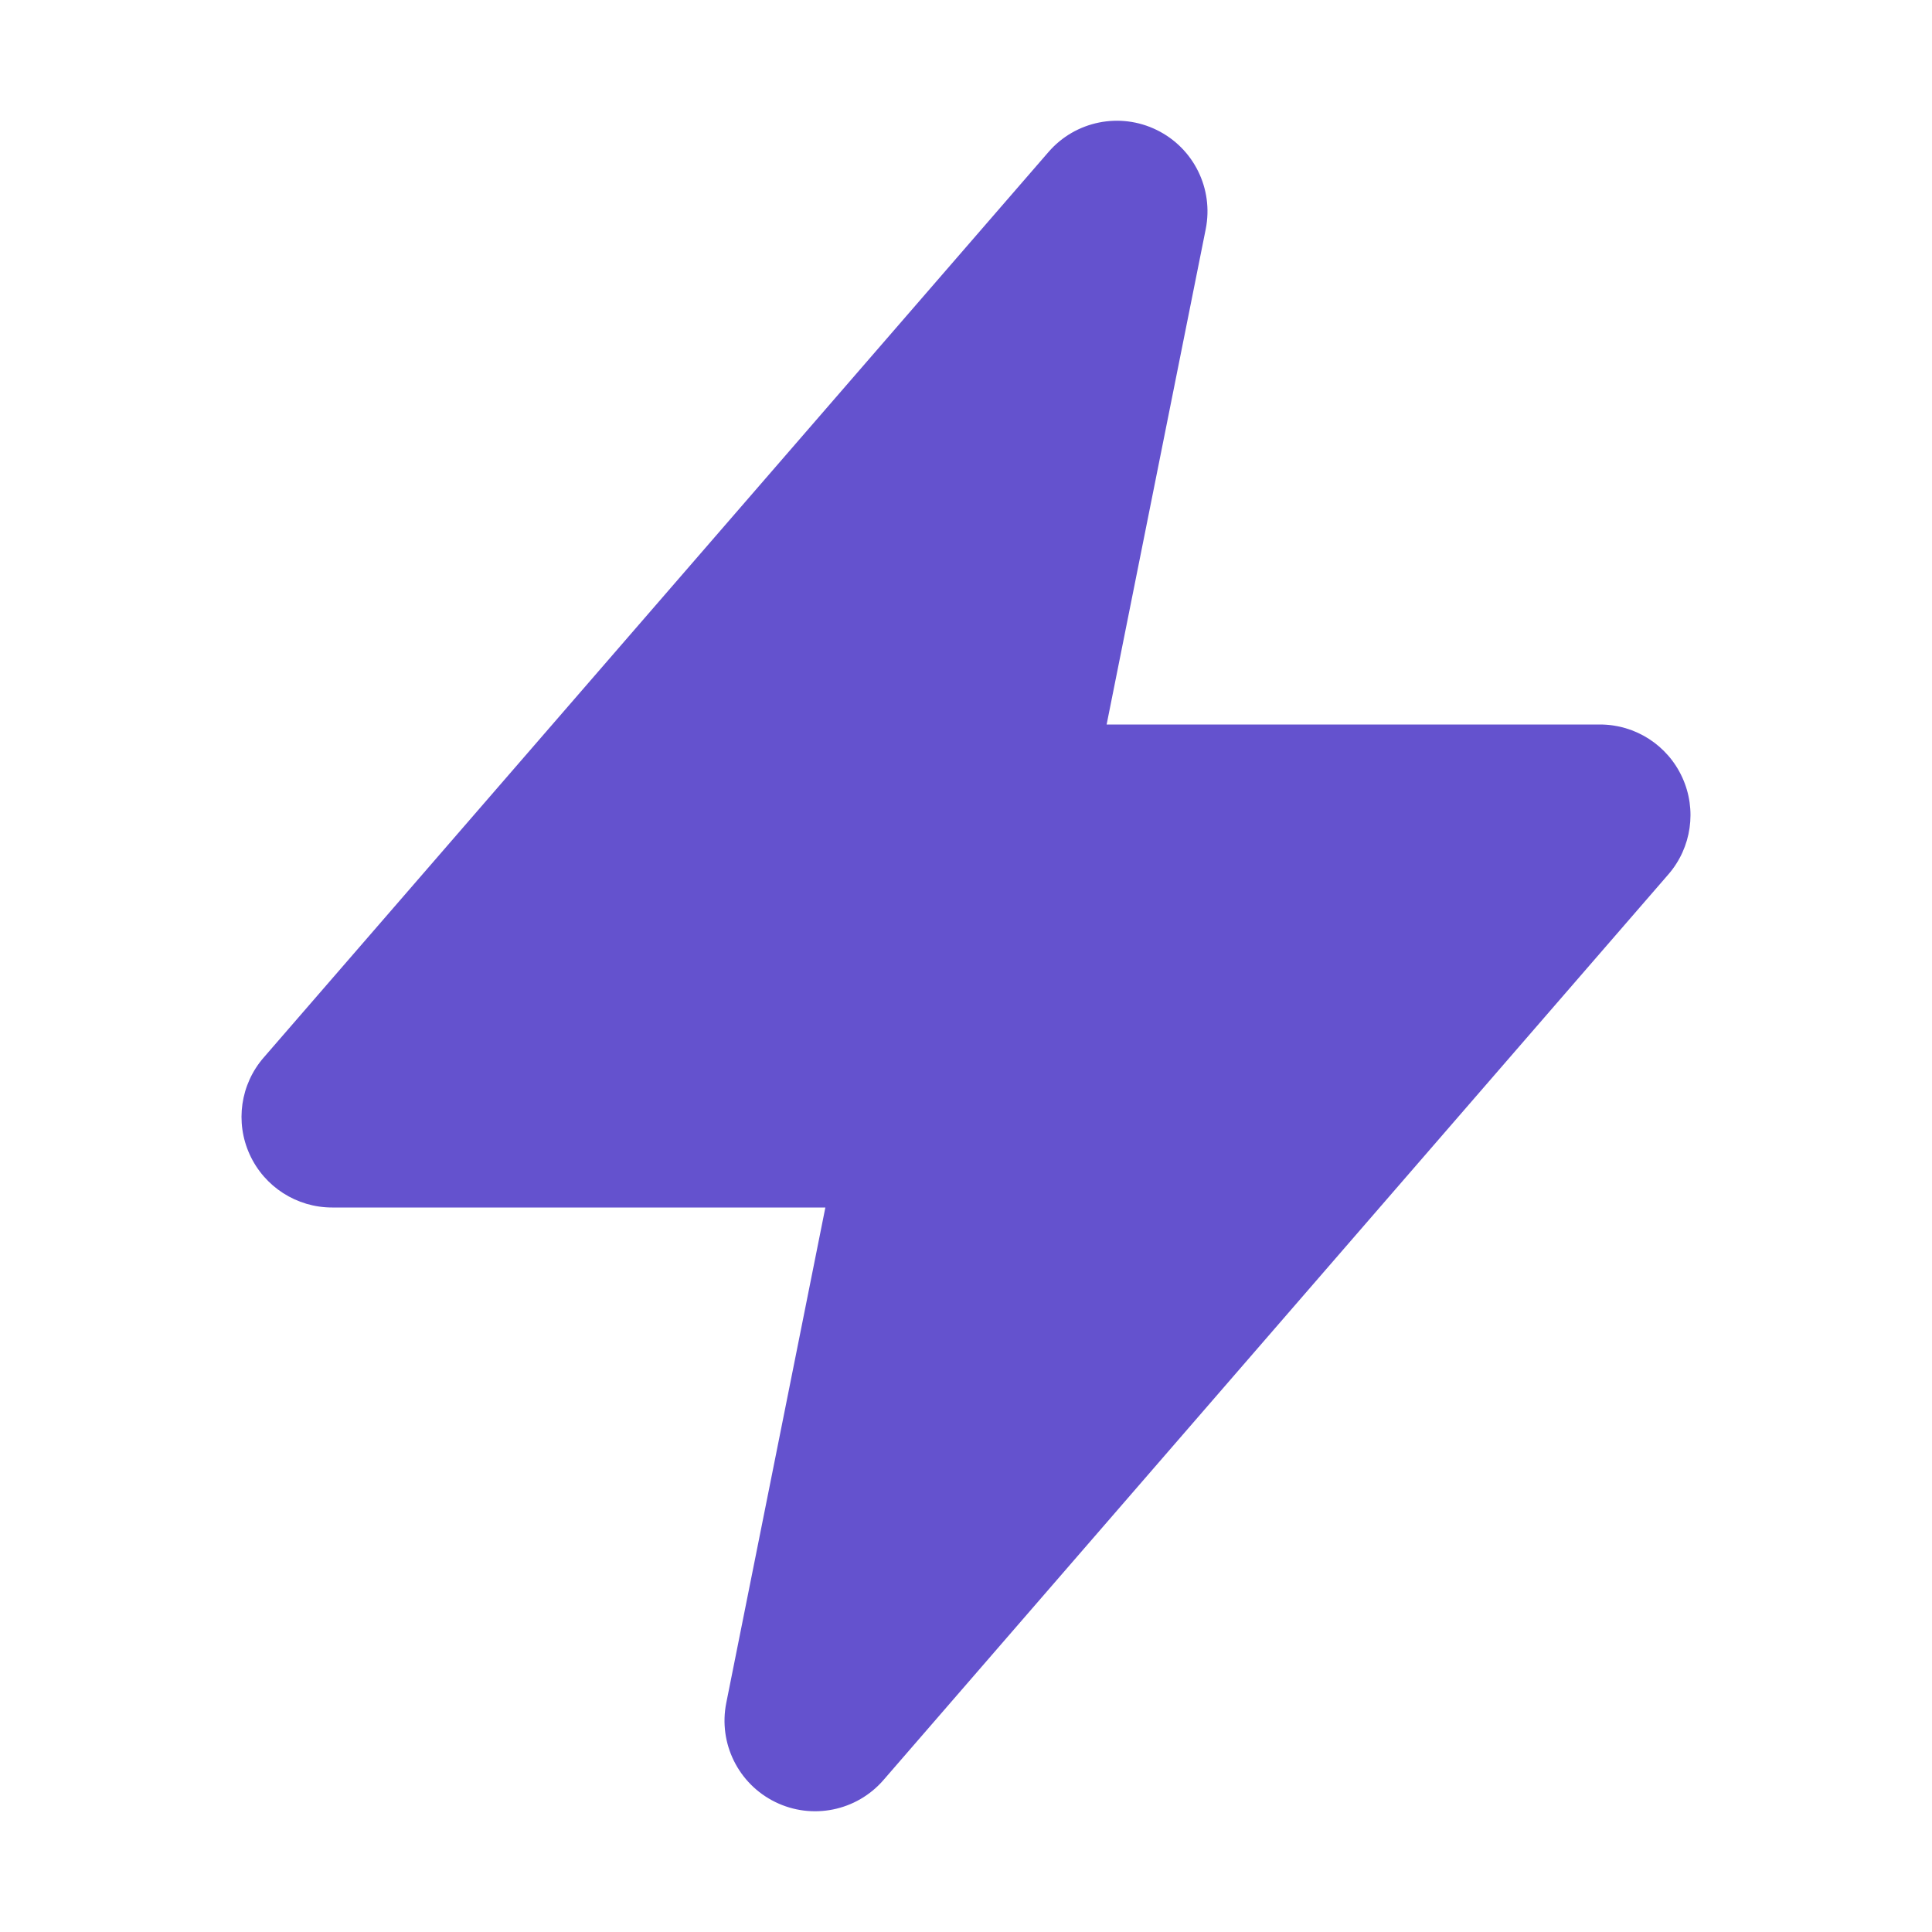
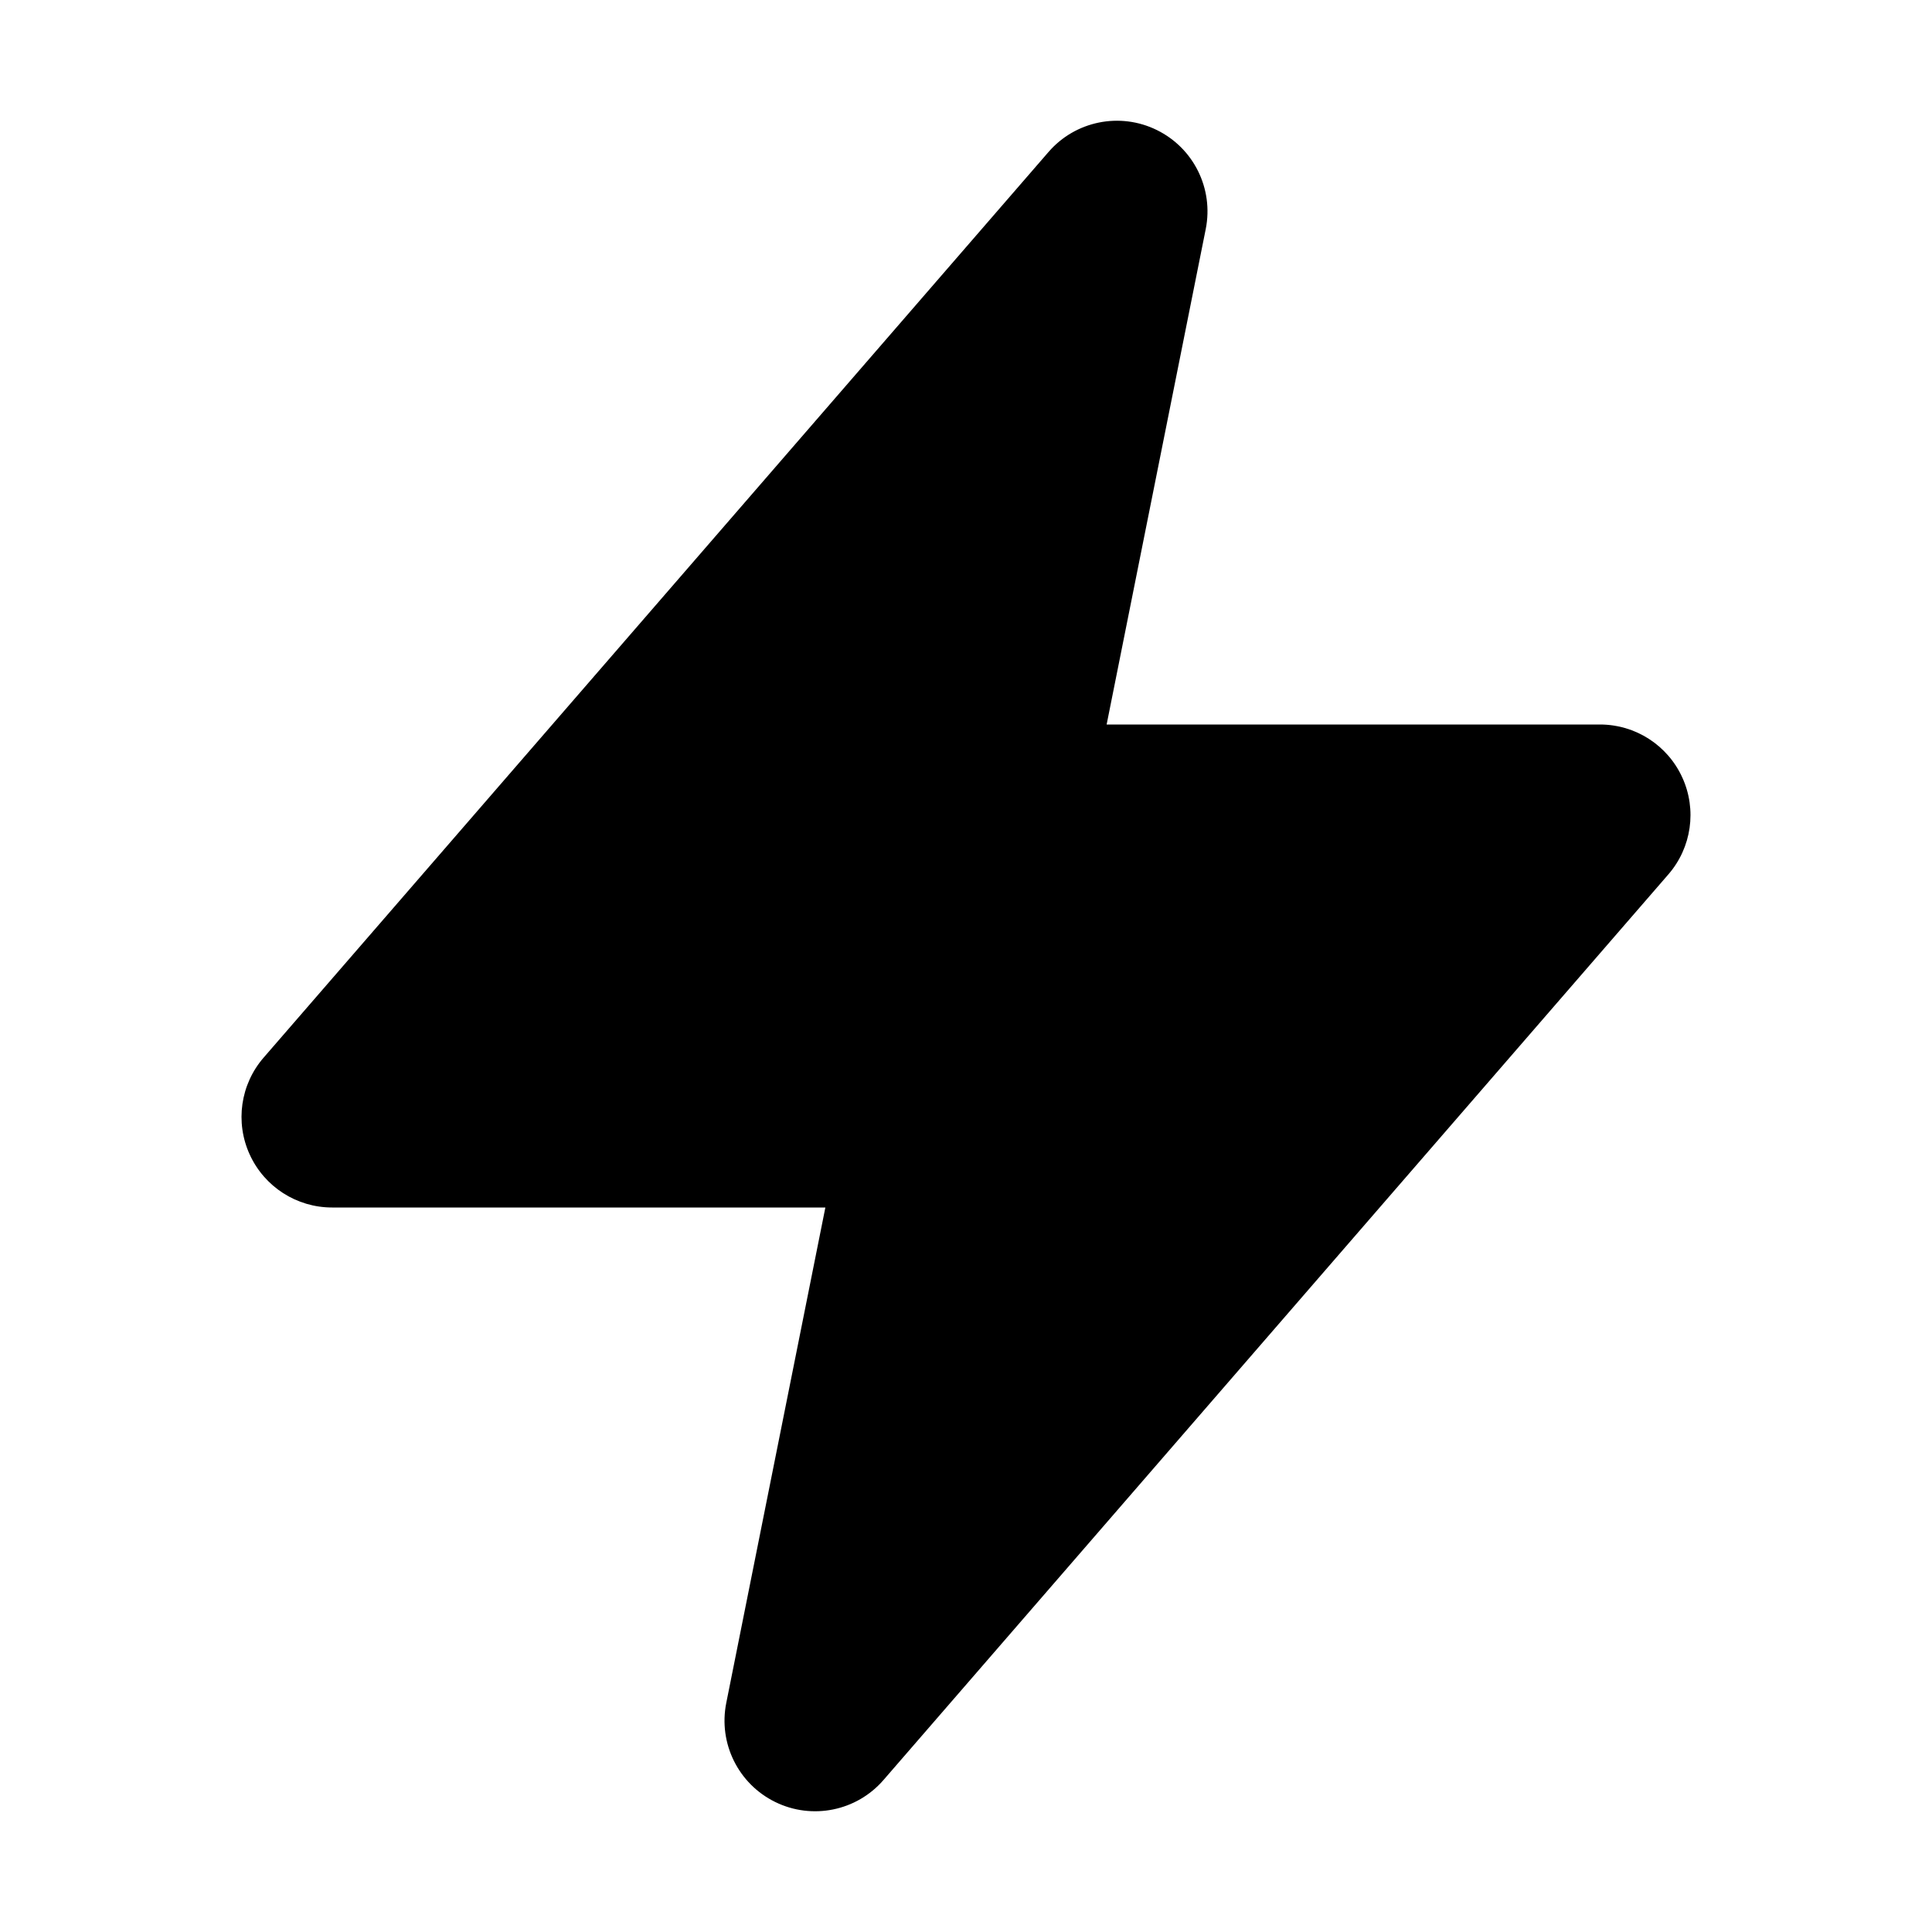
<svg xmlns="http://www.w3.org/2000/svg" width="24" height="24" viewBox="0 0 24 24" fill="none">
-   <path fill-rule="evenodd" clip-rule="evenodd" d="M14.37 1.615C14.829 1.84 15.078 2.345 14.978 2.846L13.747 9H19.875C20.316 9 20.715 9.257 20.898 9.658C21.081 10.058 21.014 10.529 20.725 10.862L10.975 22.112C10.641 22.498 10.088 22.61 9.63 22.385C9.171 22.16 8.922 21.655 9.022 21.154L10.253 15H4.125C3.685 15 3.285 14.743 3.102 14.342C2.919 13.942 2.986 13.471 3.275 13.138L13.025 1.888C13.359 1.502 13.912 1.39 14.37 1.615Z" fill="#6452CE" />
+   <path fill-rule="evenodd" clip-rule="evenodd" d="M14.37 1.615C14.829 1.84 15.078 2.345 14.978 2.846L13.747 9H19.875C20.316 9 20.715 9.257 20.898 9.658C21.081 10.058 21.014 10.529 20.725 10.862L10.975 22.112C10.641 22.498 10.088 22.61 9.63 22.385C9.171 22.16 8.922 21.655 9.022 21.154L10.253 15H4.125C3.685 15 3.285 14.743 3.102 14.342C2.919 13.942 2.986 13.471 3.275 13.138L13.025 1.888C13.359 1.502 13.912 1.39 14.37 1.615Z" fill="currentColor" />
</svg>
